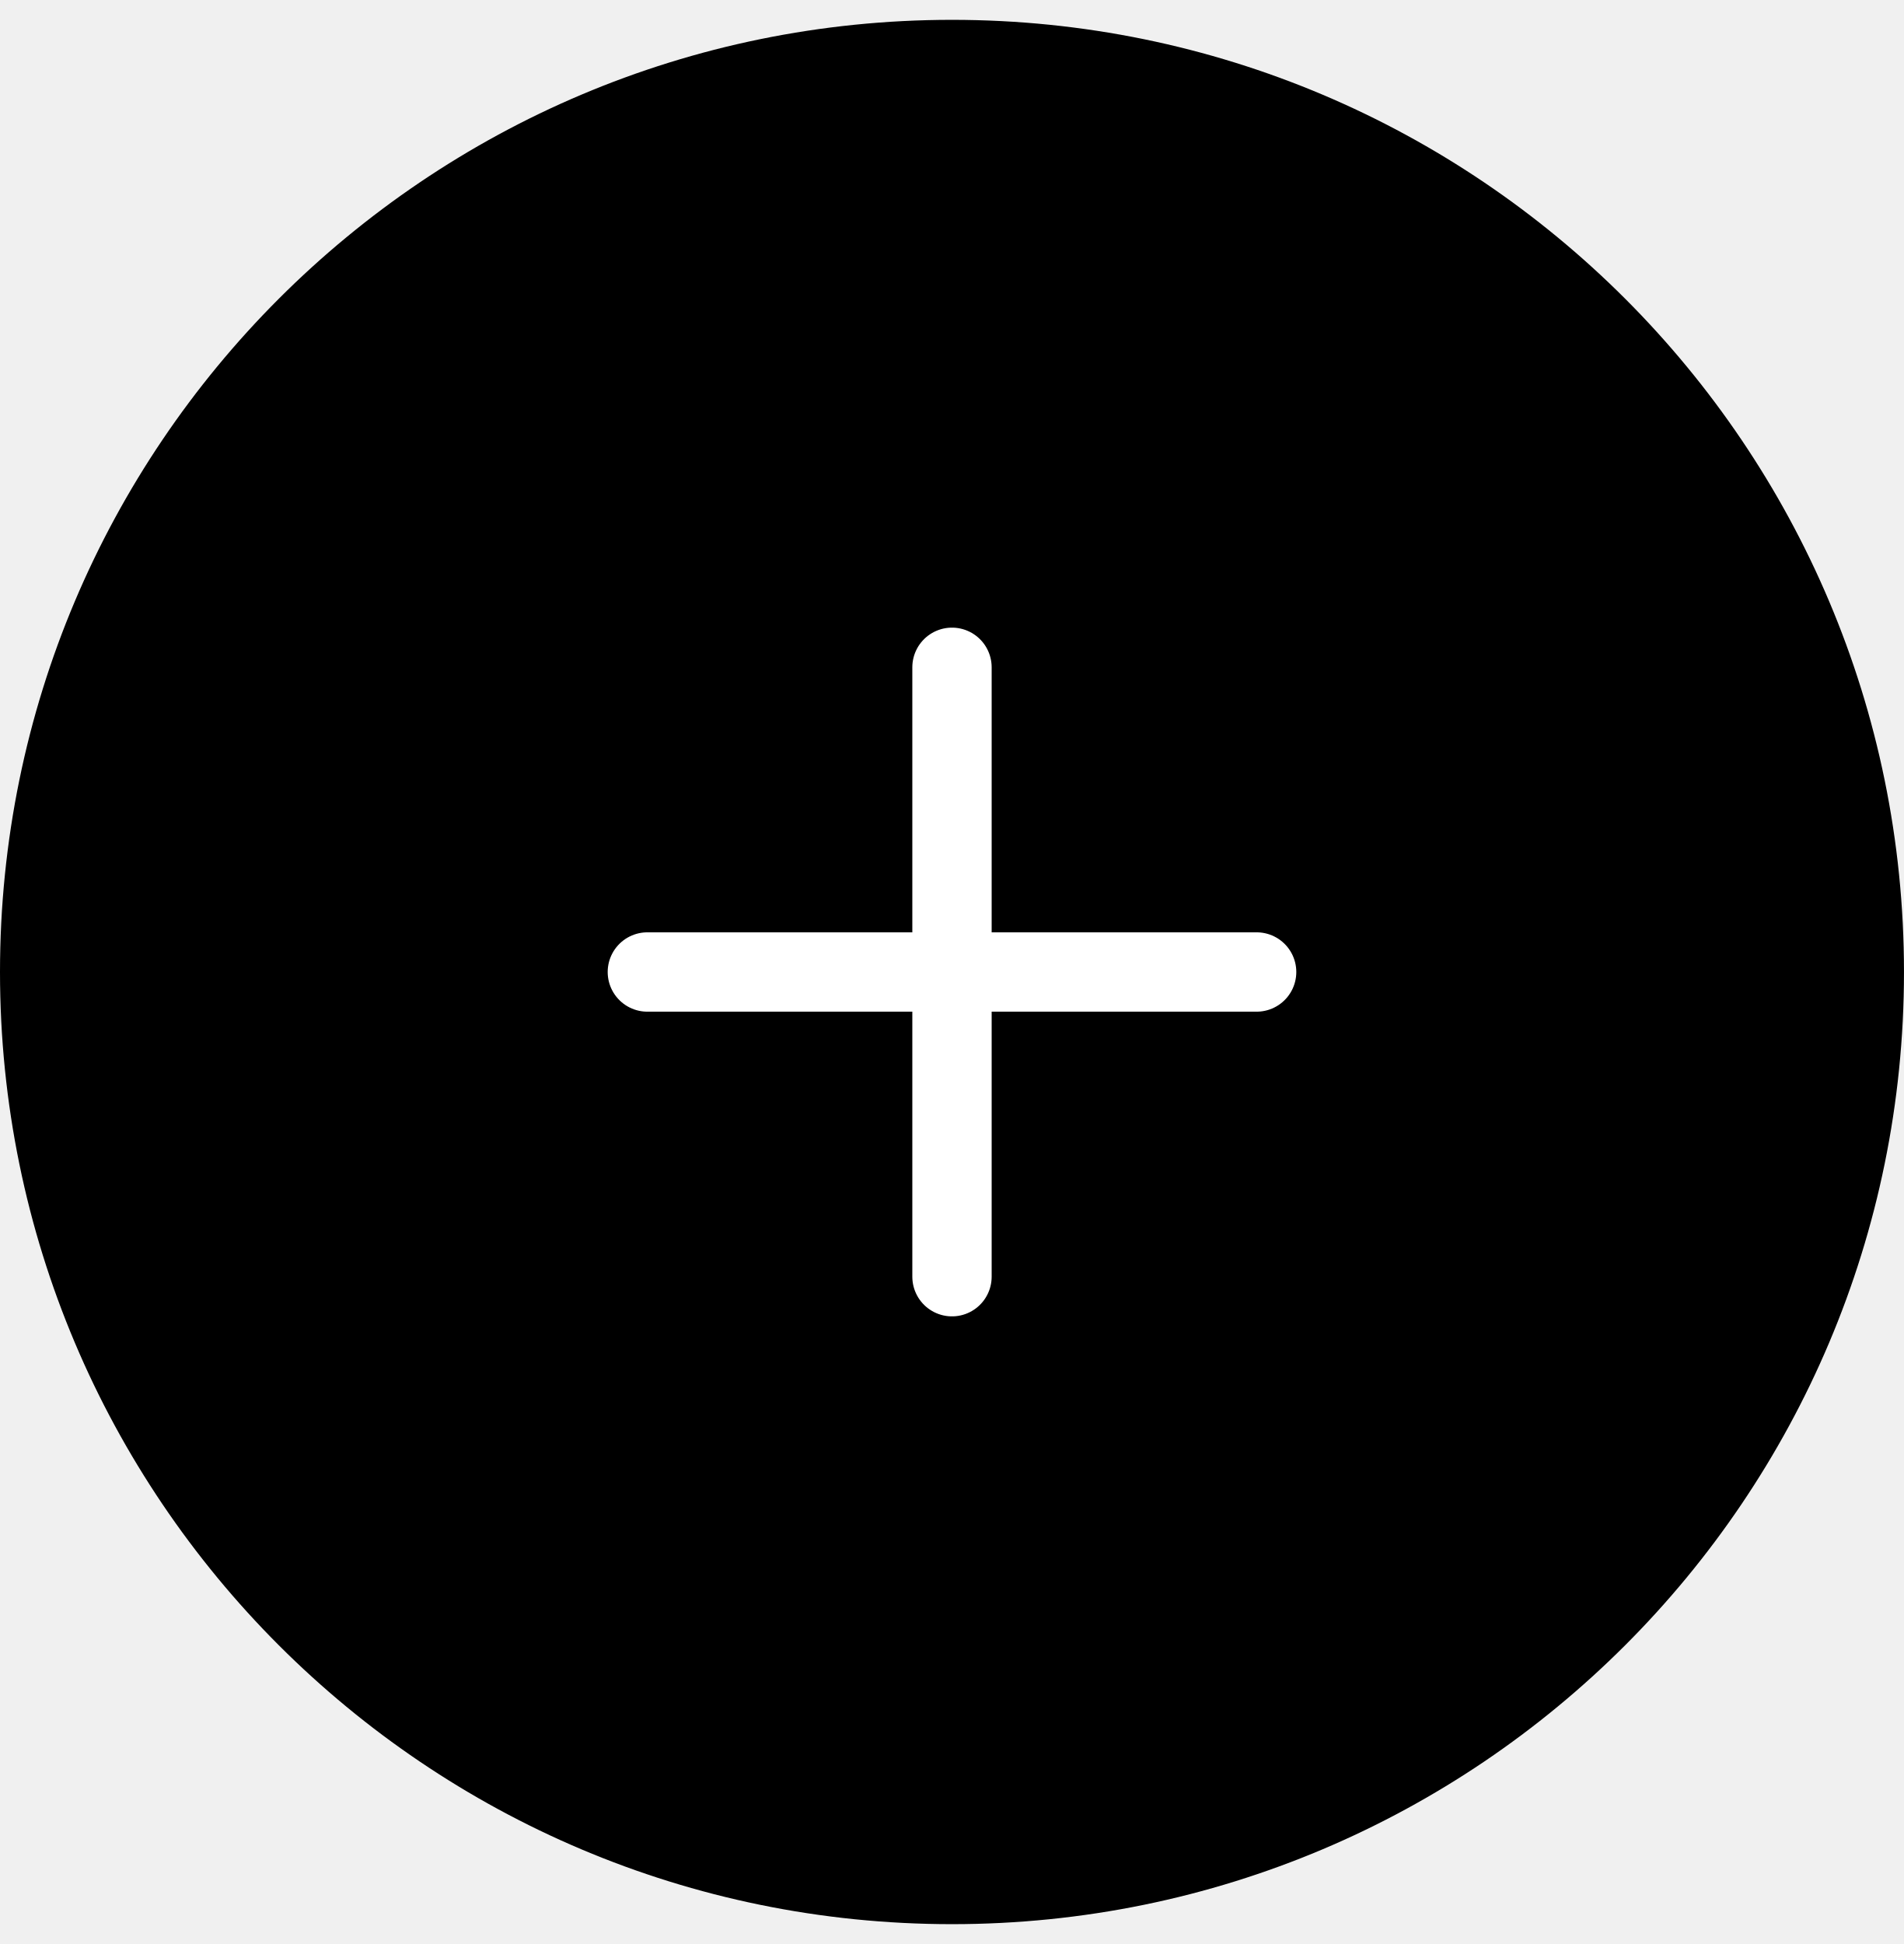
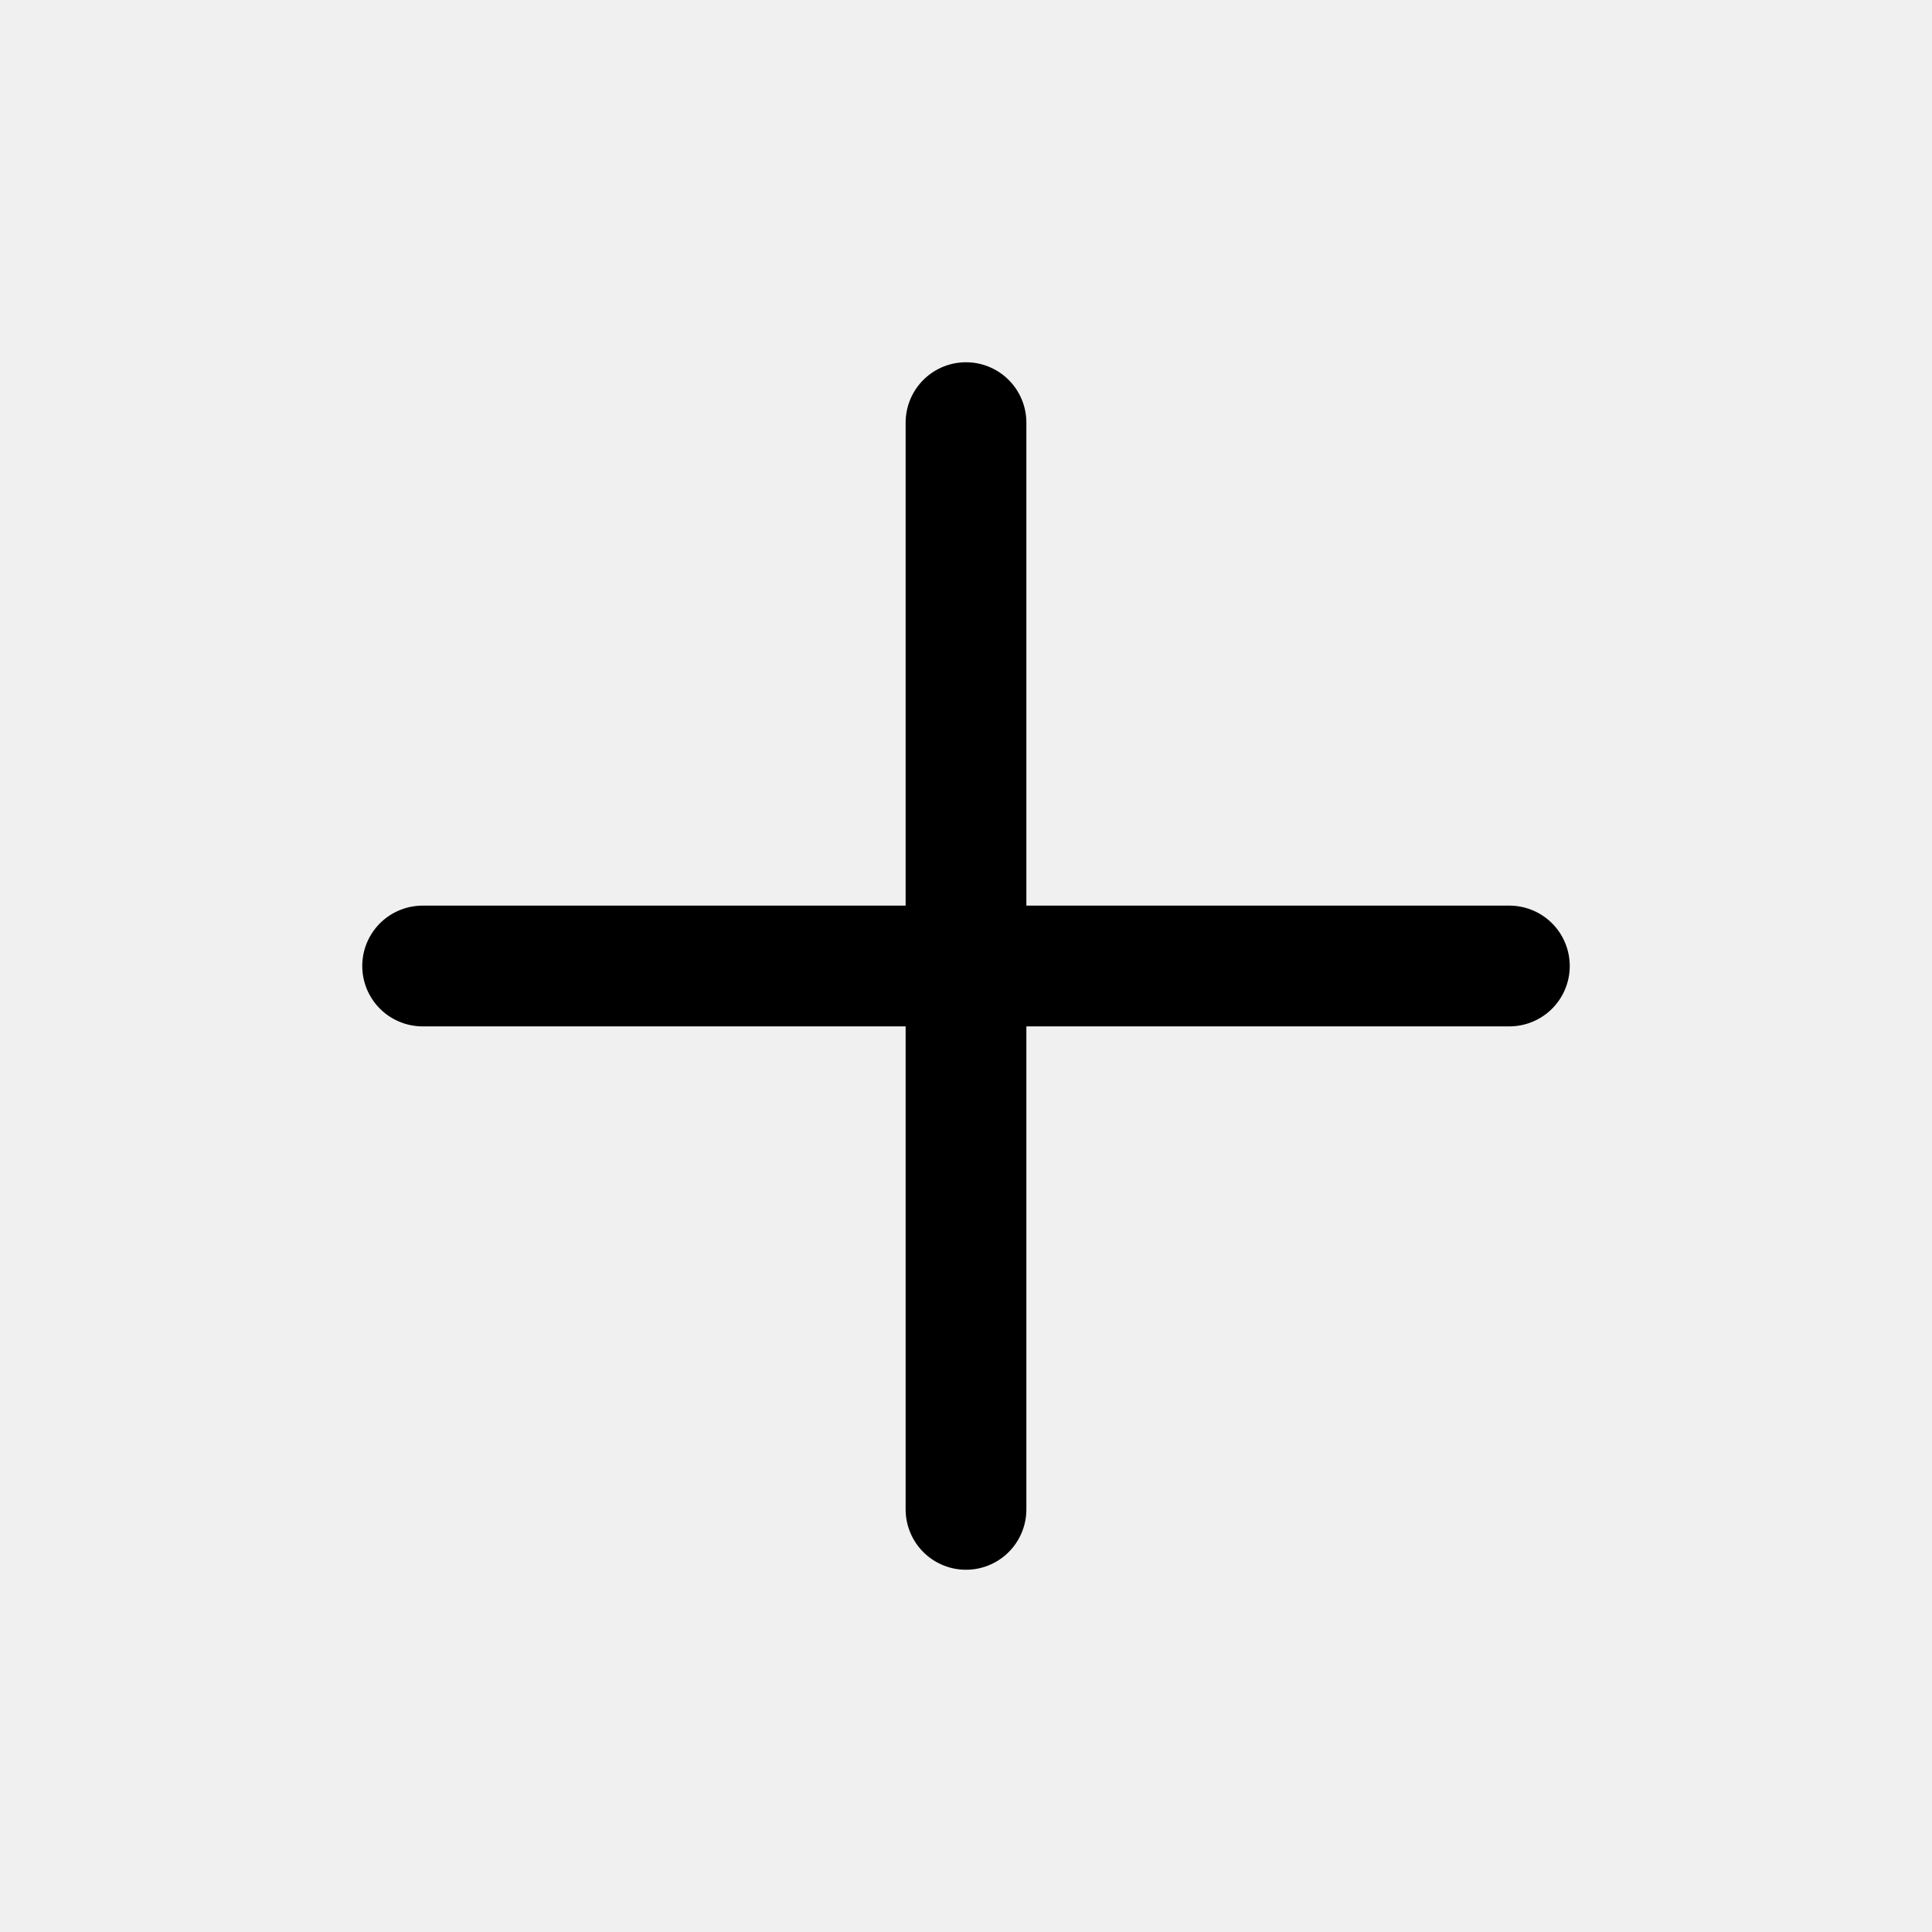
- <svg xmlns="http://www.w3.org/2000/svg" width="48" height="49" fill="none">
-   <rect width="48" height="48" y=".5" fill="currentColor" rx="24" />
-   <path stroke="#fff" stroke-linecap="round" stroke-width="2" d="M24 16.82v15.36m7.68-7.68H16.32" />
+ <svg xmlns="http://www.w3.org/2000/svg" viewBox="0 0 32 32">
+   <defs>
+     <style>
+       .cls-1{fill:none;stroke:currentColor;stroke-linecap:round;stroke-linejoin:round;stroke-width:2px}
+     </style>
+   </defs>
+   <g id="plus">
+     <path d="M16 7v18M7 16h18" class="cls-1" />
+   </g>
</svg>
